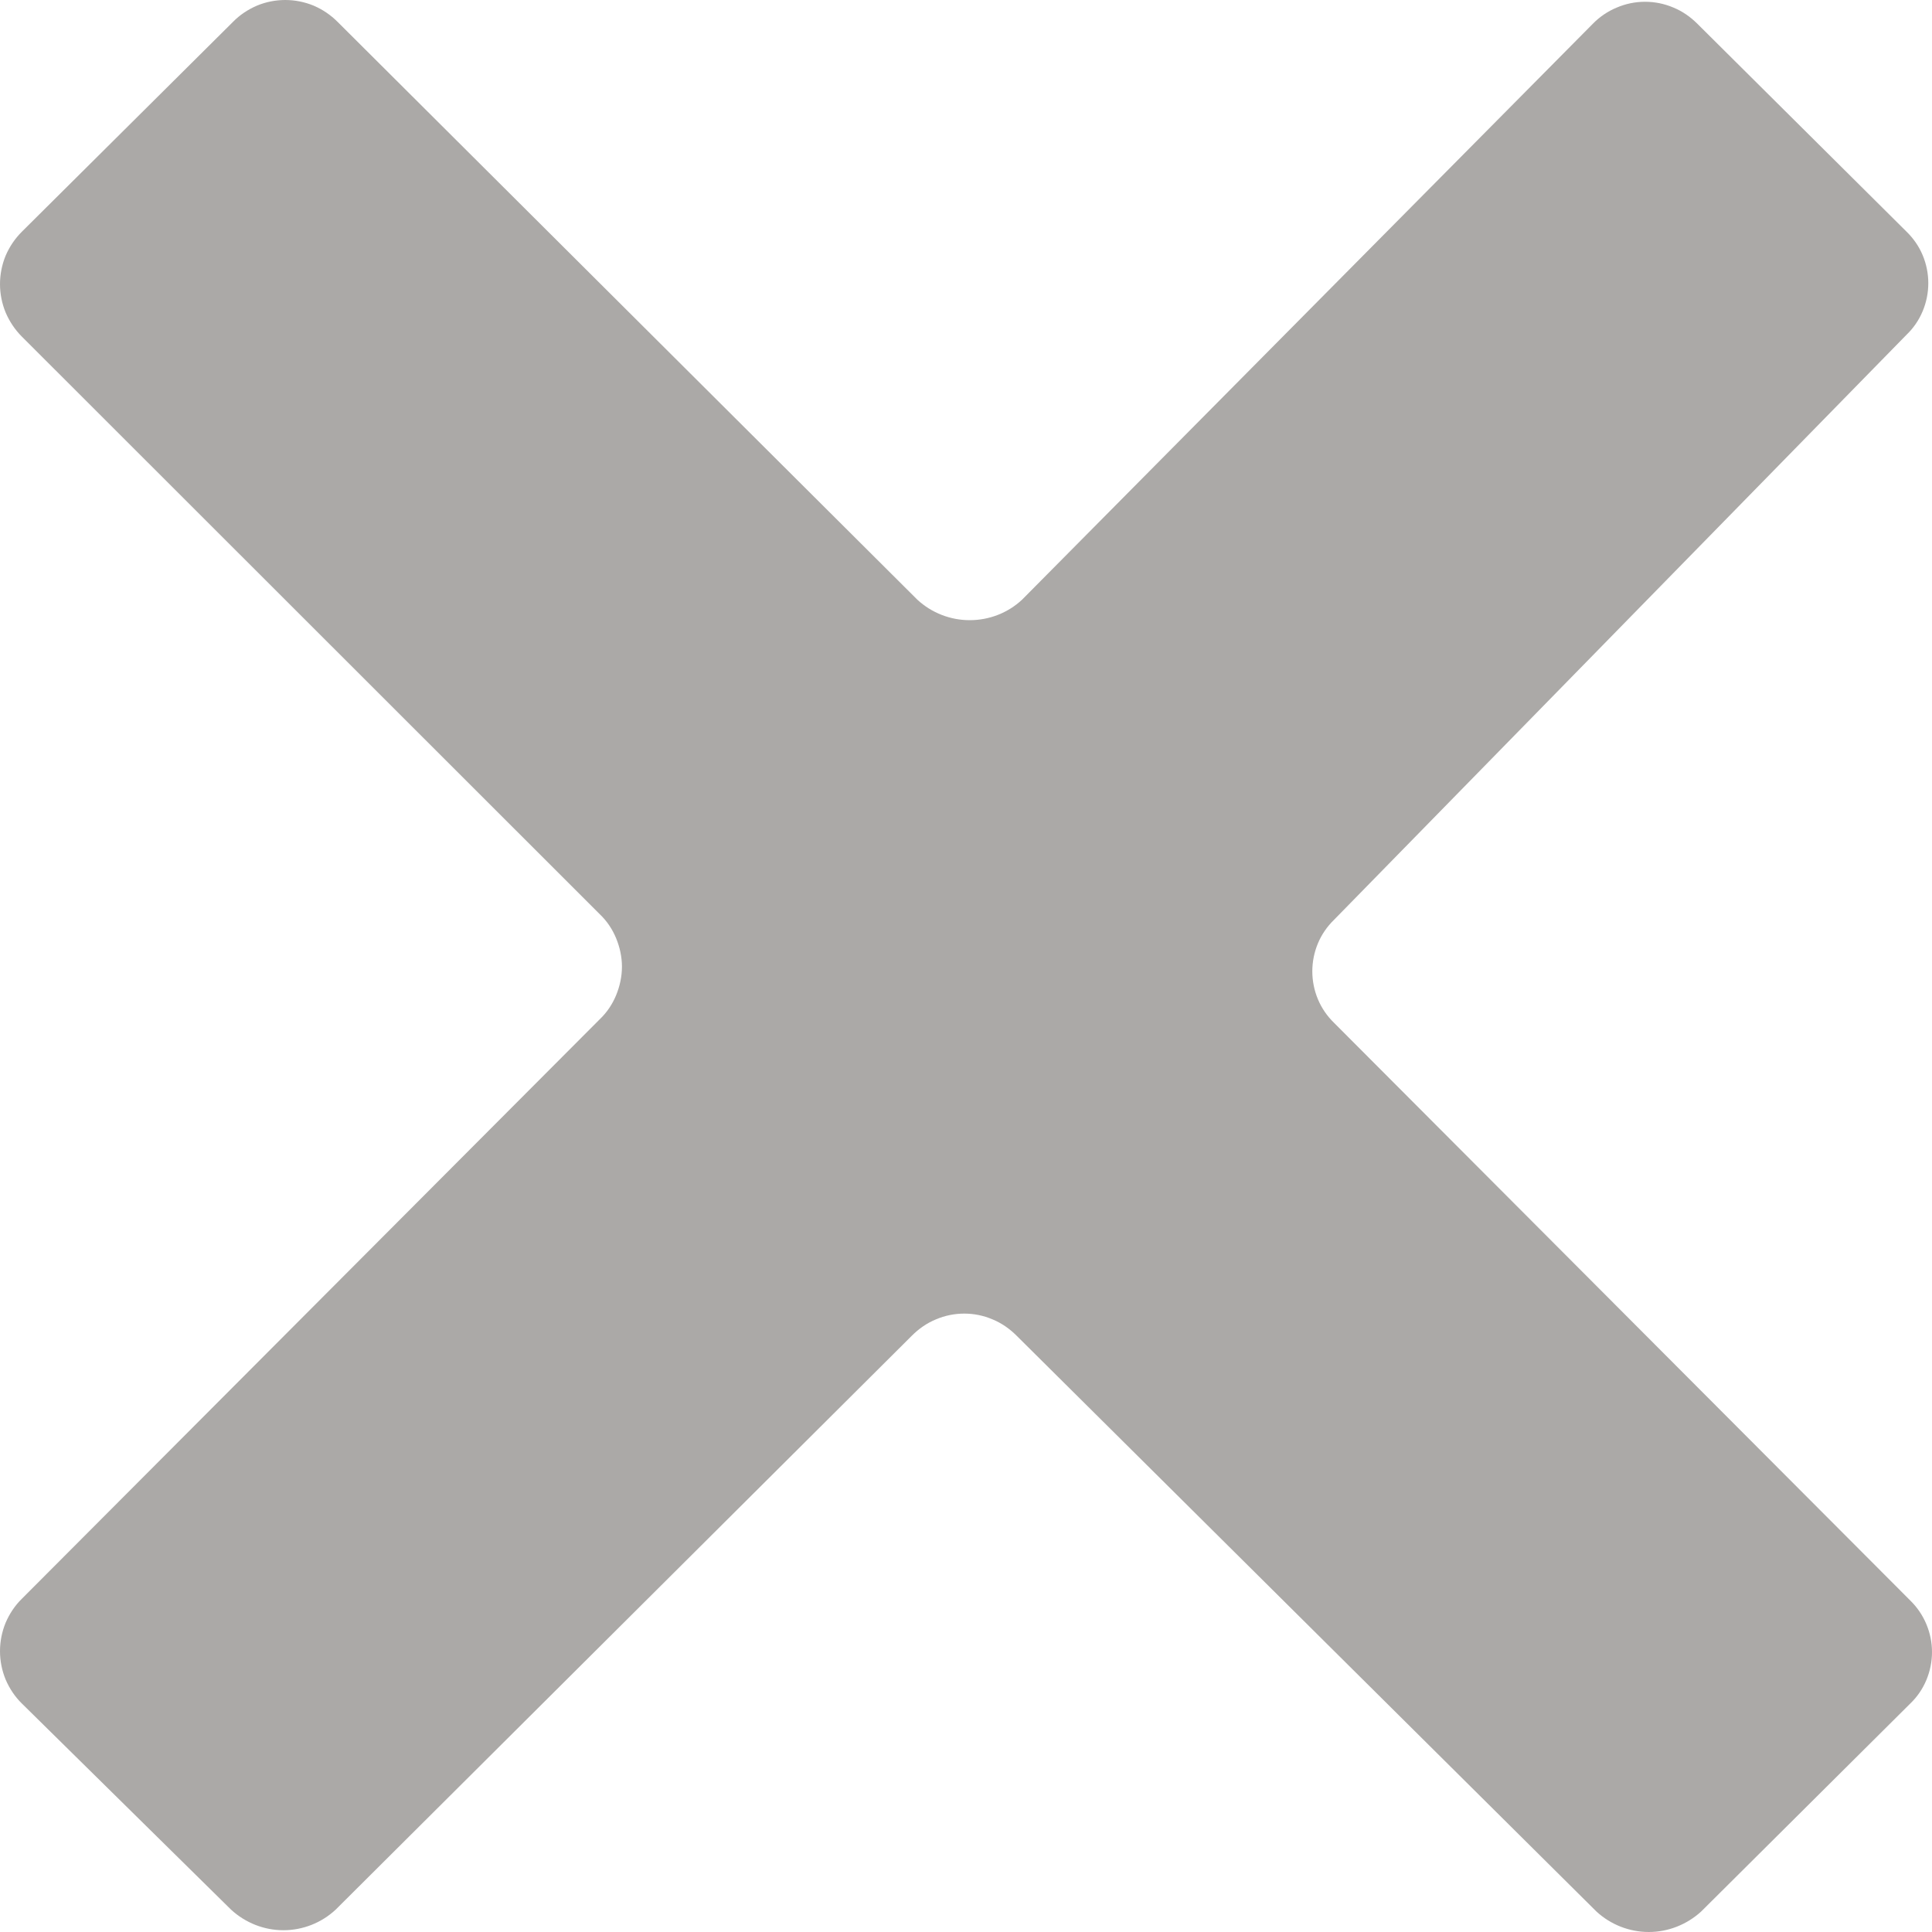
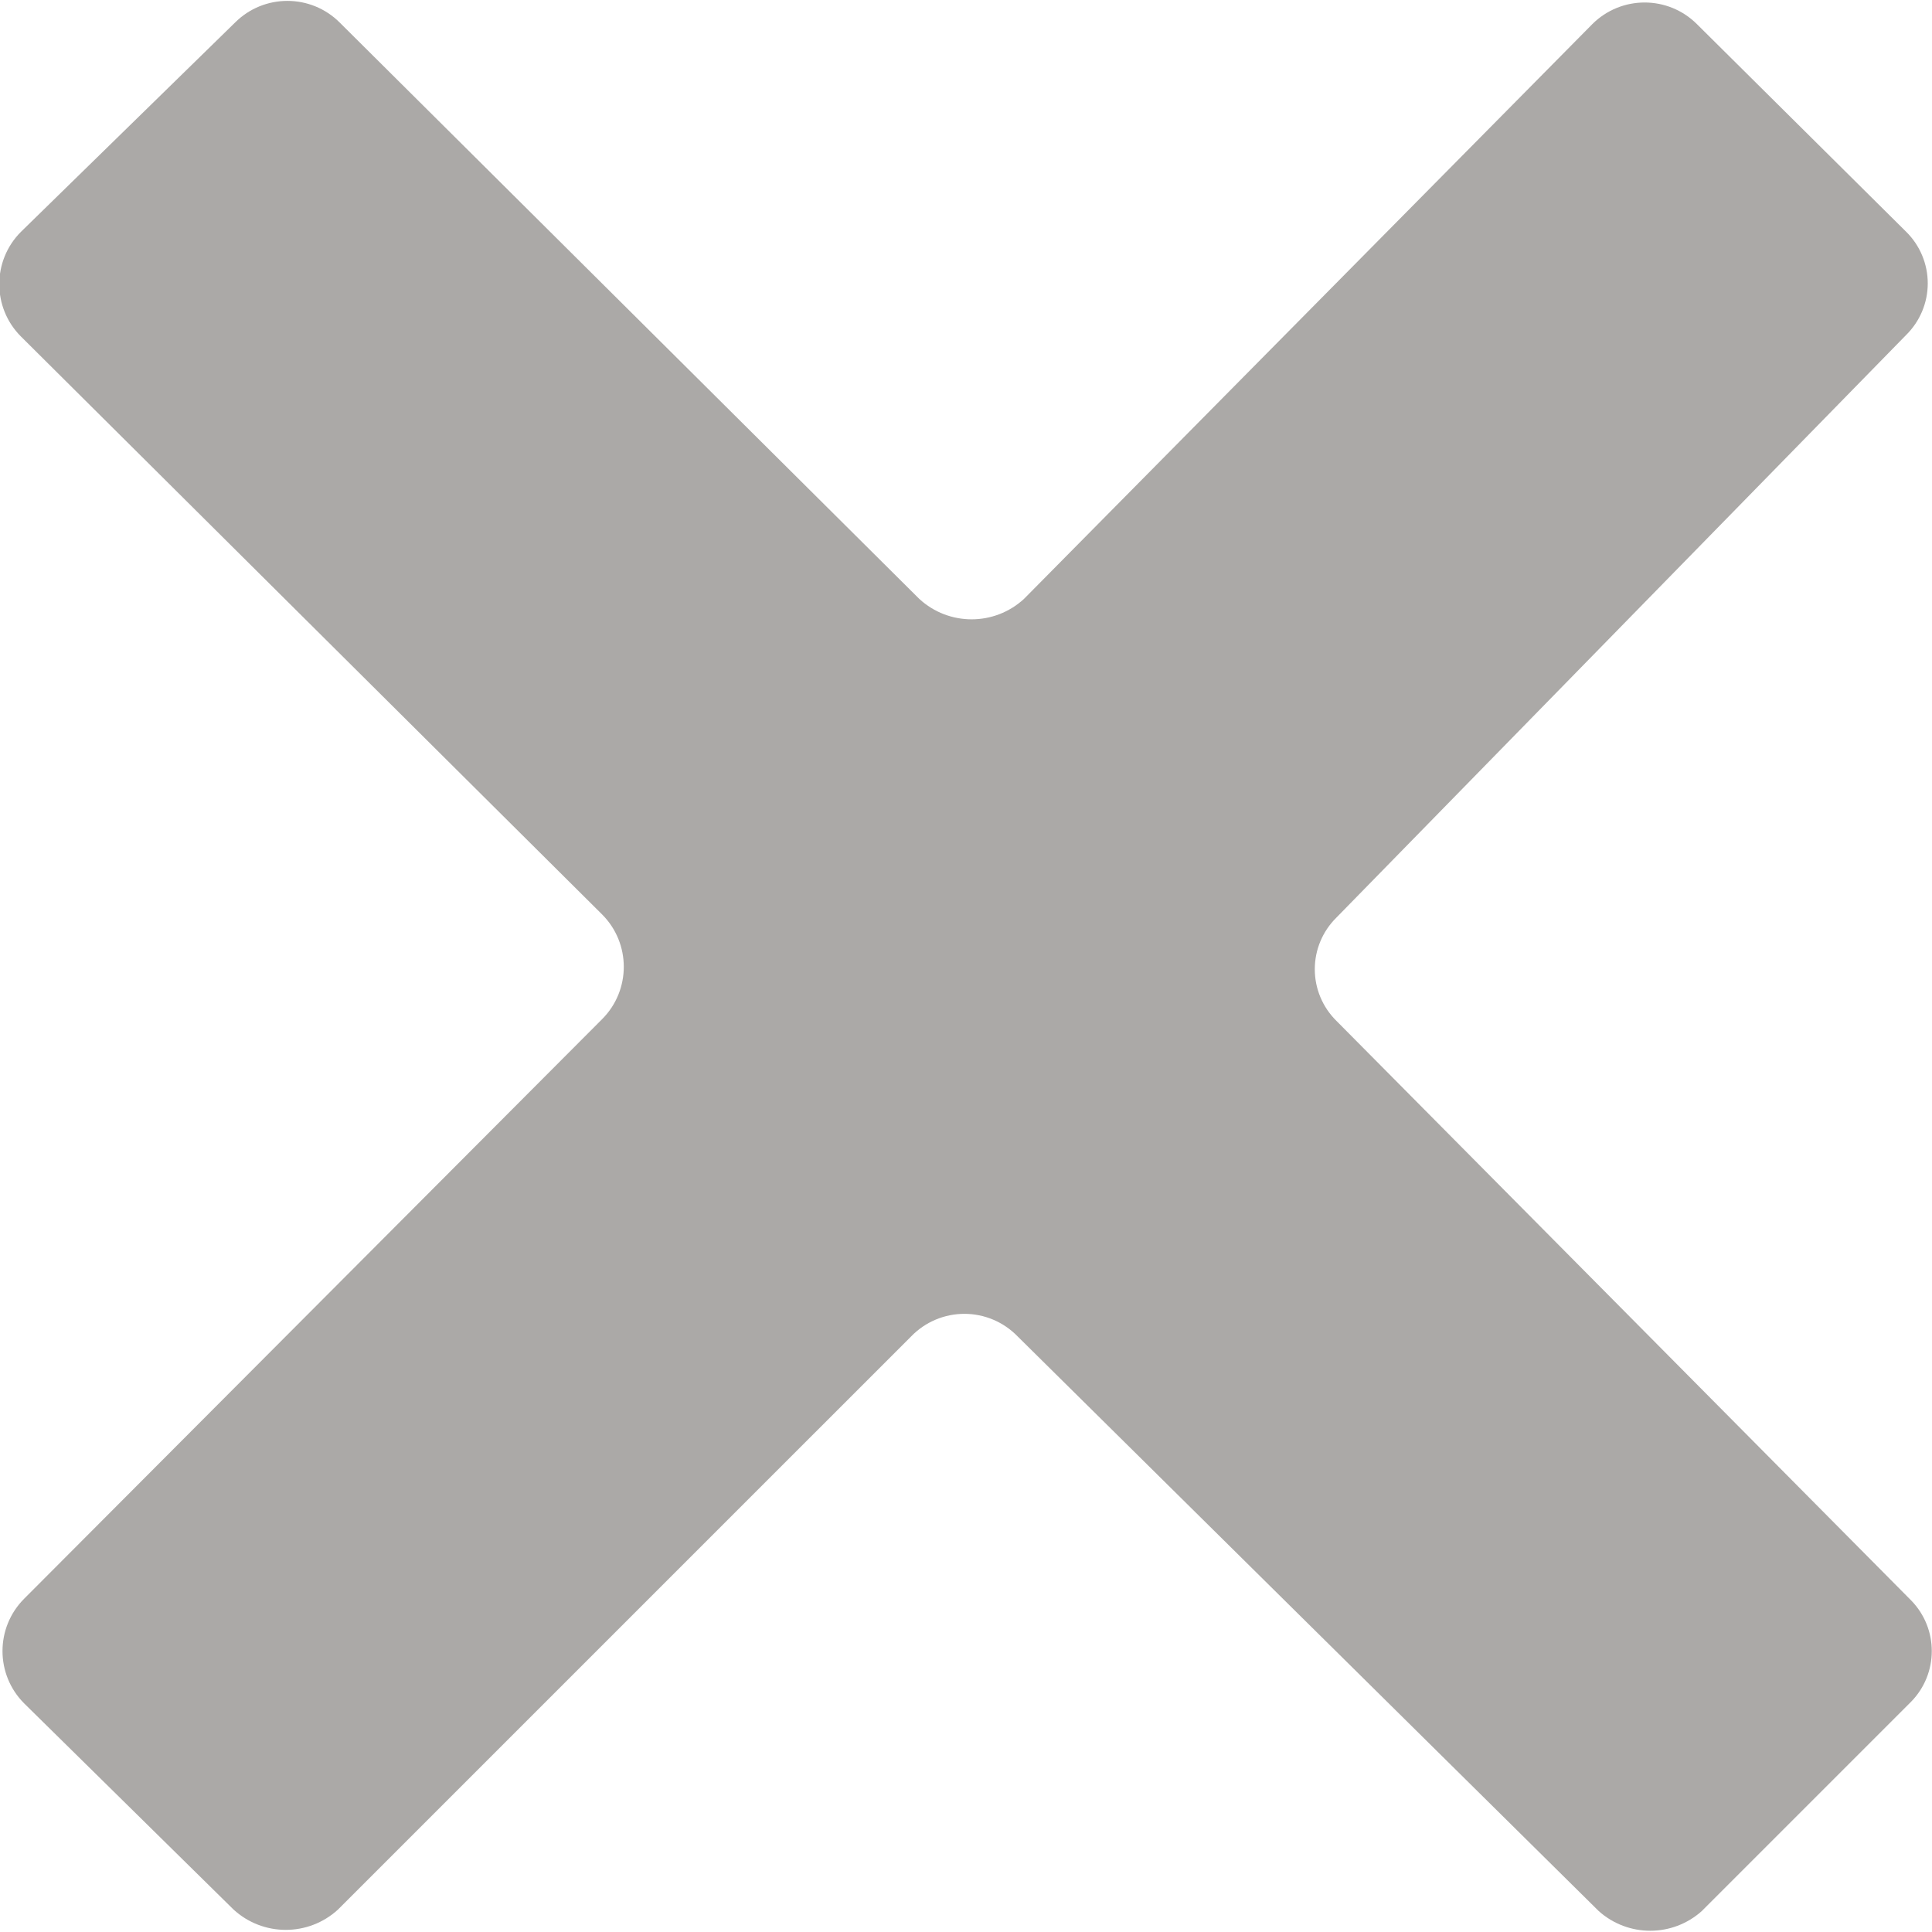
- <svg xmlns="http://www.w3.org/2000/svg" width="12" height="12" viewBox="0 0 12 12" fill="none">
-   <path d="M11.842 1.439C11.885 1.481 11.919 1.53 11.942 1.585C11.965 1.64 11.977 1.699 11.977 1.759C11.977 1.819 11.965 1.878 11.942 1.933C11.919 1.988 11.885 2.038 11.842 2.079L8.286 5.713C8.243 5.755 8.209 5.804 8.186 5.859C8.163 5.914 8.151 5.973 8.151 6.033C8.151 6.093 8.163 6.152 8.186 6.207C8.209 6.262 8.243 6.311 8.286 6.353L11.865 9.941C11.908 9.983 11.942 10.033 11.965 10.088C11.988 10.143 12 10.202 12 10.261C12 10.321 11.988 10.38 11.965 10.435C11.942 10.49 11.908 10.54 11.865 10.581L10.566 11.873C10.477 11.954 10.361 12 10.241 12C10.12 12 10.004 11.954 9.916 11.873L6.314 8.296C6.271 8.253 6.221 8.218 6.165 8.195C6.109 8.171 6.05 8.159 5.989 8.159C5.929 8.159 5.869 8.171 5.813 8.195C5.757 8.218 5.707 8.253 5.664 8.296L2.085 11.861C1.997 11.943 1.881 11.989 1.76 11.989C1.64 11.989 1.524 11.943 1.435 11.861L0.136 10.581C0.093 10.539 0.059 10.488 0.035 10.432C0.012 10.376 0 10.316 0 10.256C0 10.195 0.012 10.135 0.035 10.079C0.059 10.023 0.093 9.972 0.136 9.93L3.726 6.33C3.77 6.288 3.804 6.237 3.827 6.181C3.85 6.125 3.863 6.065 3.863 6.004C3.863 5.944 3.85 5.884 3.827 5.828C3.804 5.772 3.77 5.721 3.726 5.679L0.136 2.091C0.093 2.048 0.059 1.997 0.035 1.941C0.012 1.885 0 1.825 0 1.765C0 1.704 0.012 1.644 0.035 1.588C0.059 1.532 0.093 1.482 0.136 1.439L1.447 0.136C1.489 0.093 1.54 0.059 1.596 0.035C1.651 0.012 1.711 0 1.772 0C1.832 0 1.892 0.012 1.948 0.035C2.004 0.059 2.054 0.093 2.097 0.136L5.698 3.725C5.787 3.807 5.903 3.852 6.023 3.852C6.144 3.852 6.26 3.807 6.348 3.725L9.893 0.148C9.935 0.105 9.986 0.07 10.042 0.047C10.098 0.023 10.157 0.011 10.218 0.011C10.278 0.011 10.338 0.023 10.394 0.047C10.45 0.07 10.5 0.105 10.543 0.148L11.842 1.439Z" fill="#ABA9A7" />
+ <svg xmlns="http://www.w3.org/2000/svg" width="12" height="12" fill="none">
+   <path fill="#ABA9A7" d="M11.84 1.44a.45.45 0 010 .64L8.3 5.7a.45.45 0 000 .64l3.57 3.6a.45.45 0 010 .63l-1.3 1.3a.48.48 0 01-.64 0L6.32 8.3a.46.46 0 00-.66 0L2.1 11.86a.48.48 0 01-.65 0l-1.3-1.28a.46.46 0 010-.65l3.59-3.6a.46.46 0 000-.65L.13 2.09a.46.46 0 010-.65L1.46.14a.46.46 0 01.65 0l3.6 3.58a.48.48 0 00.65 0L9.89.15a.46.46 0 01.65 0l1.3 1.29z" />
</svg>
